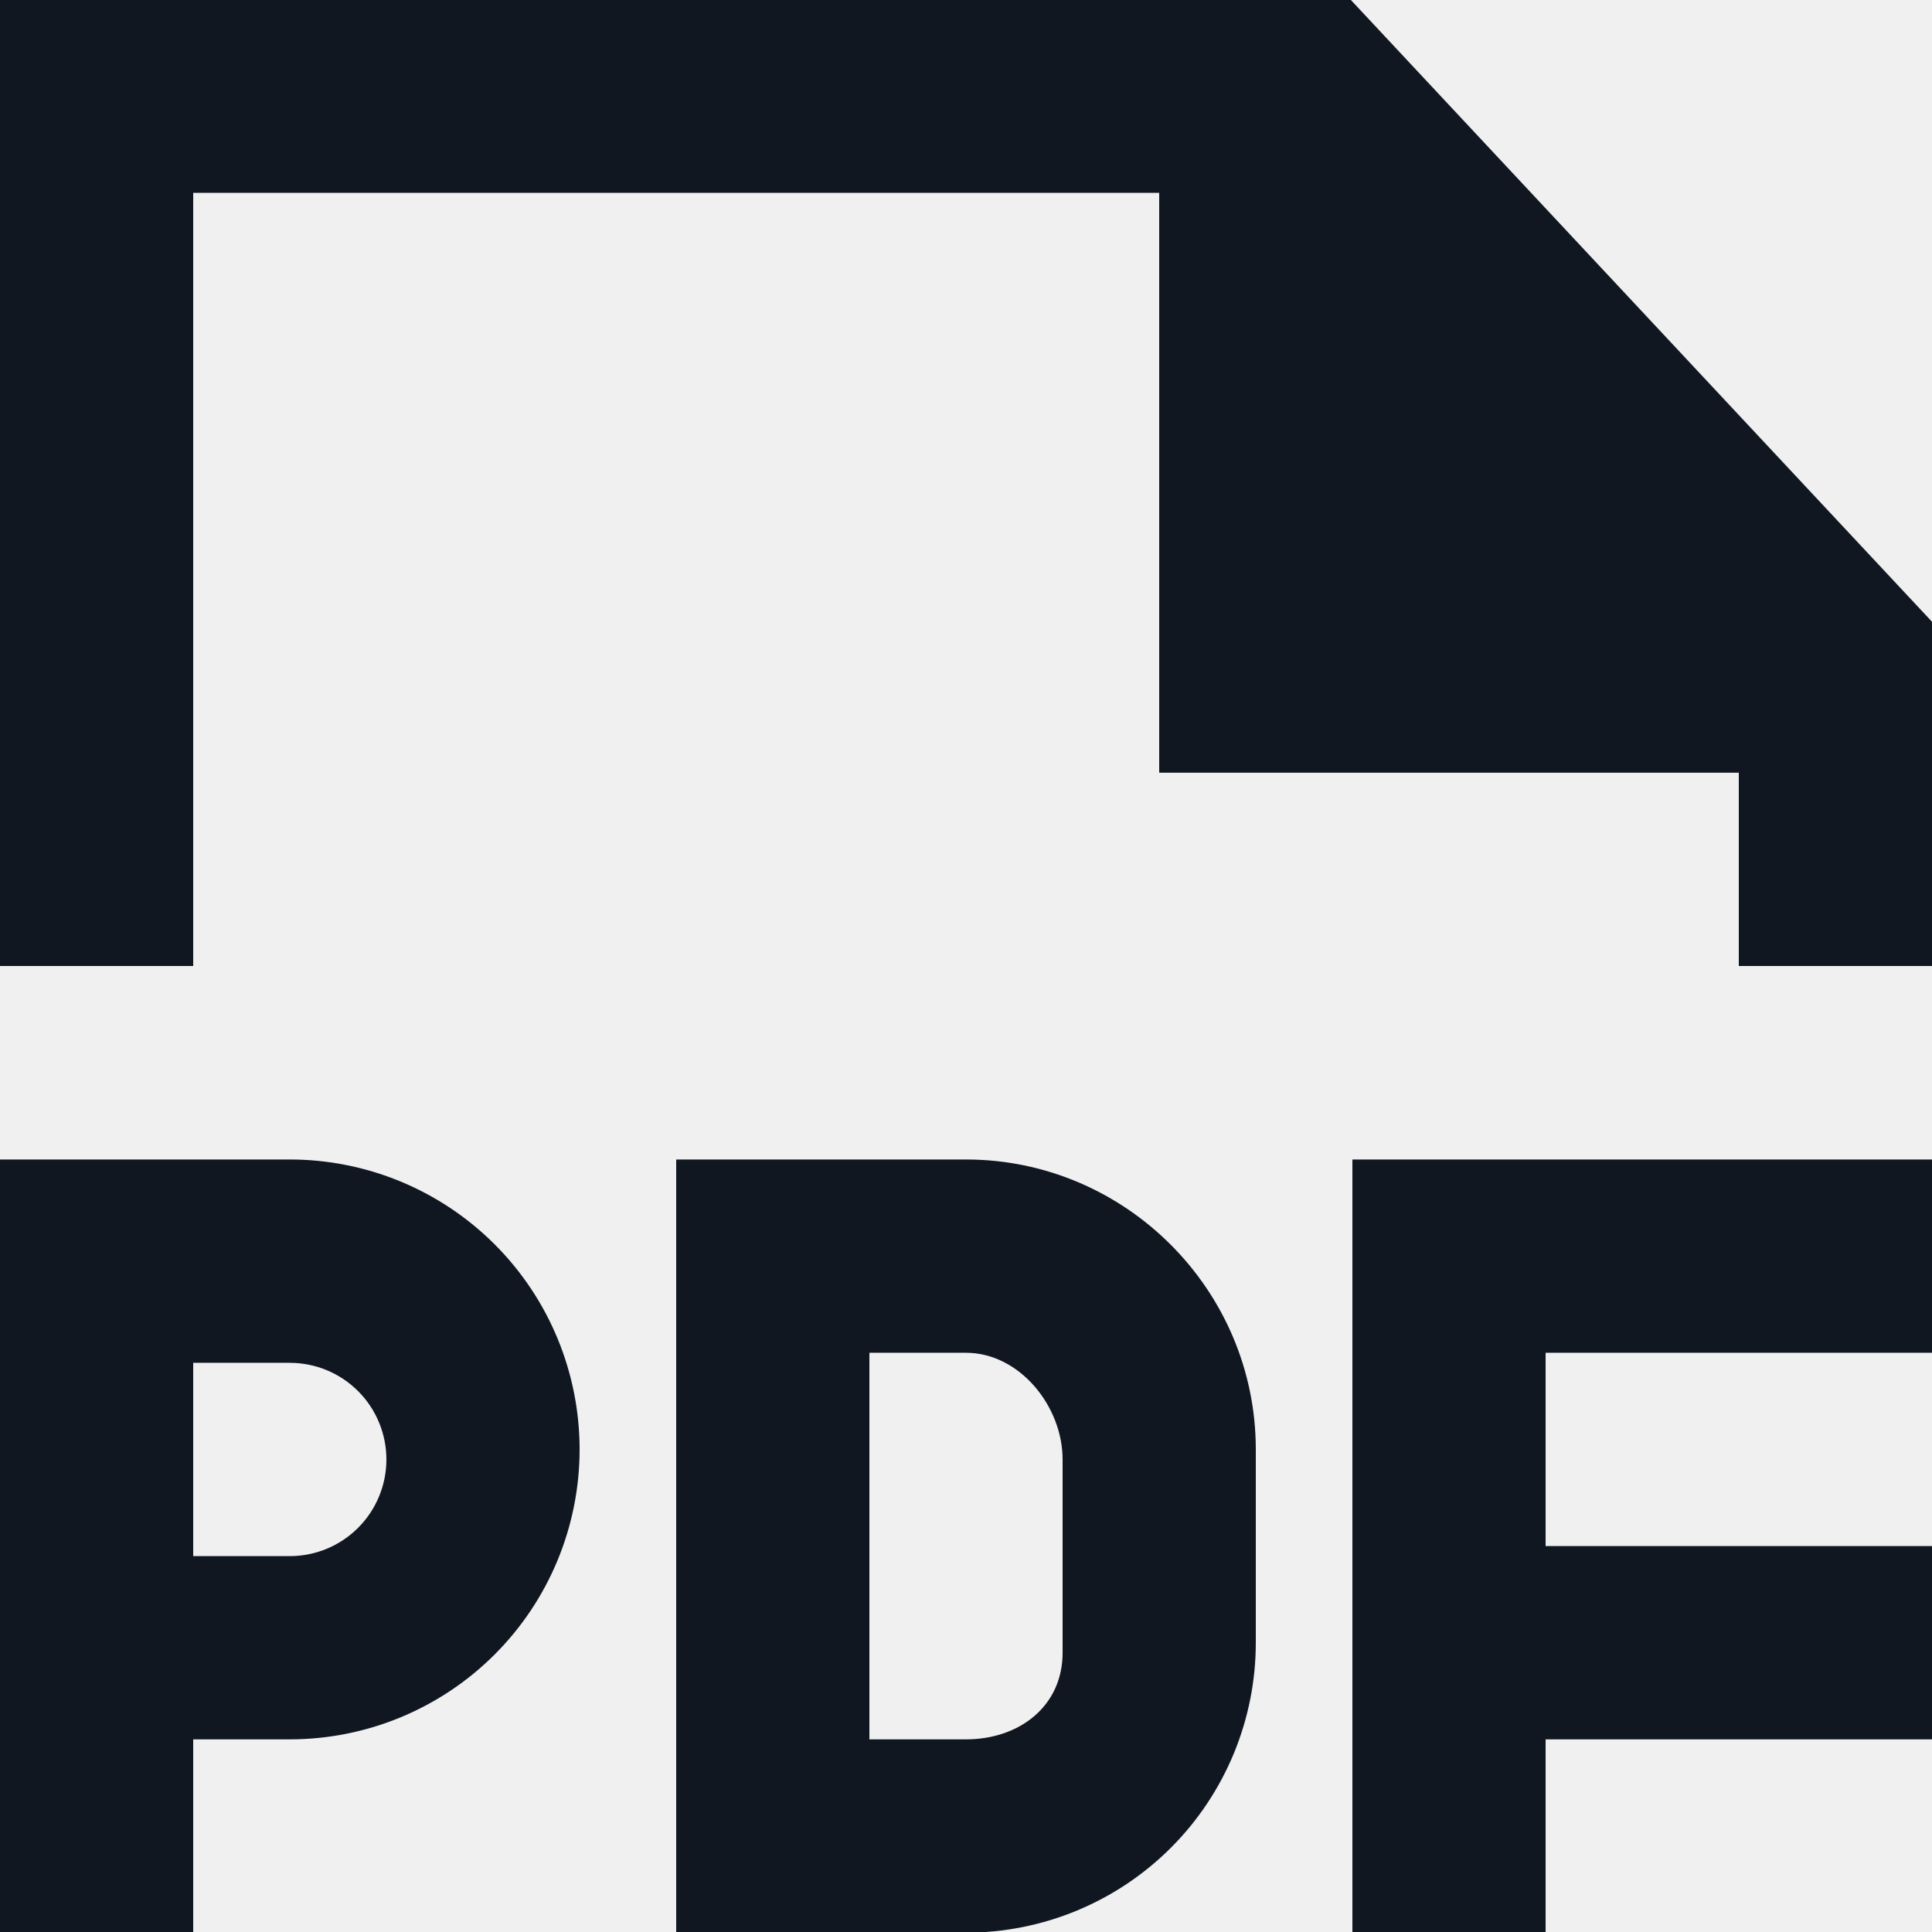
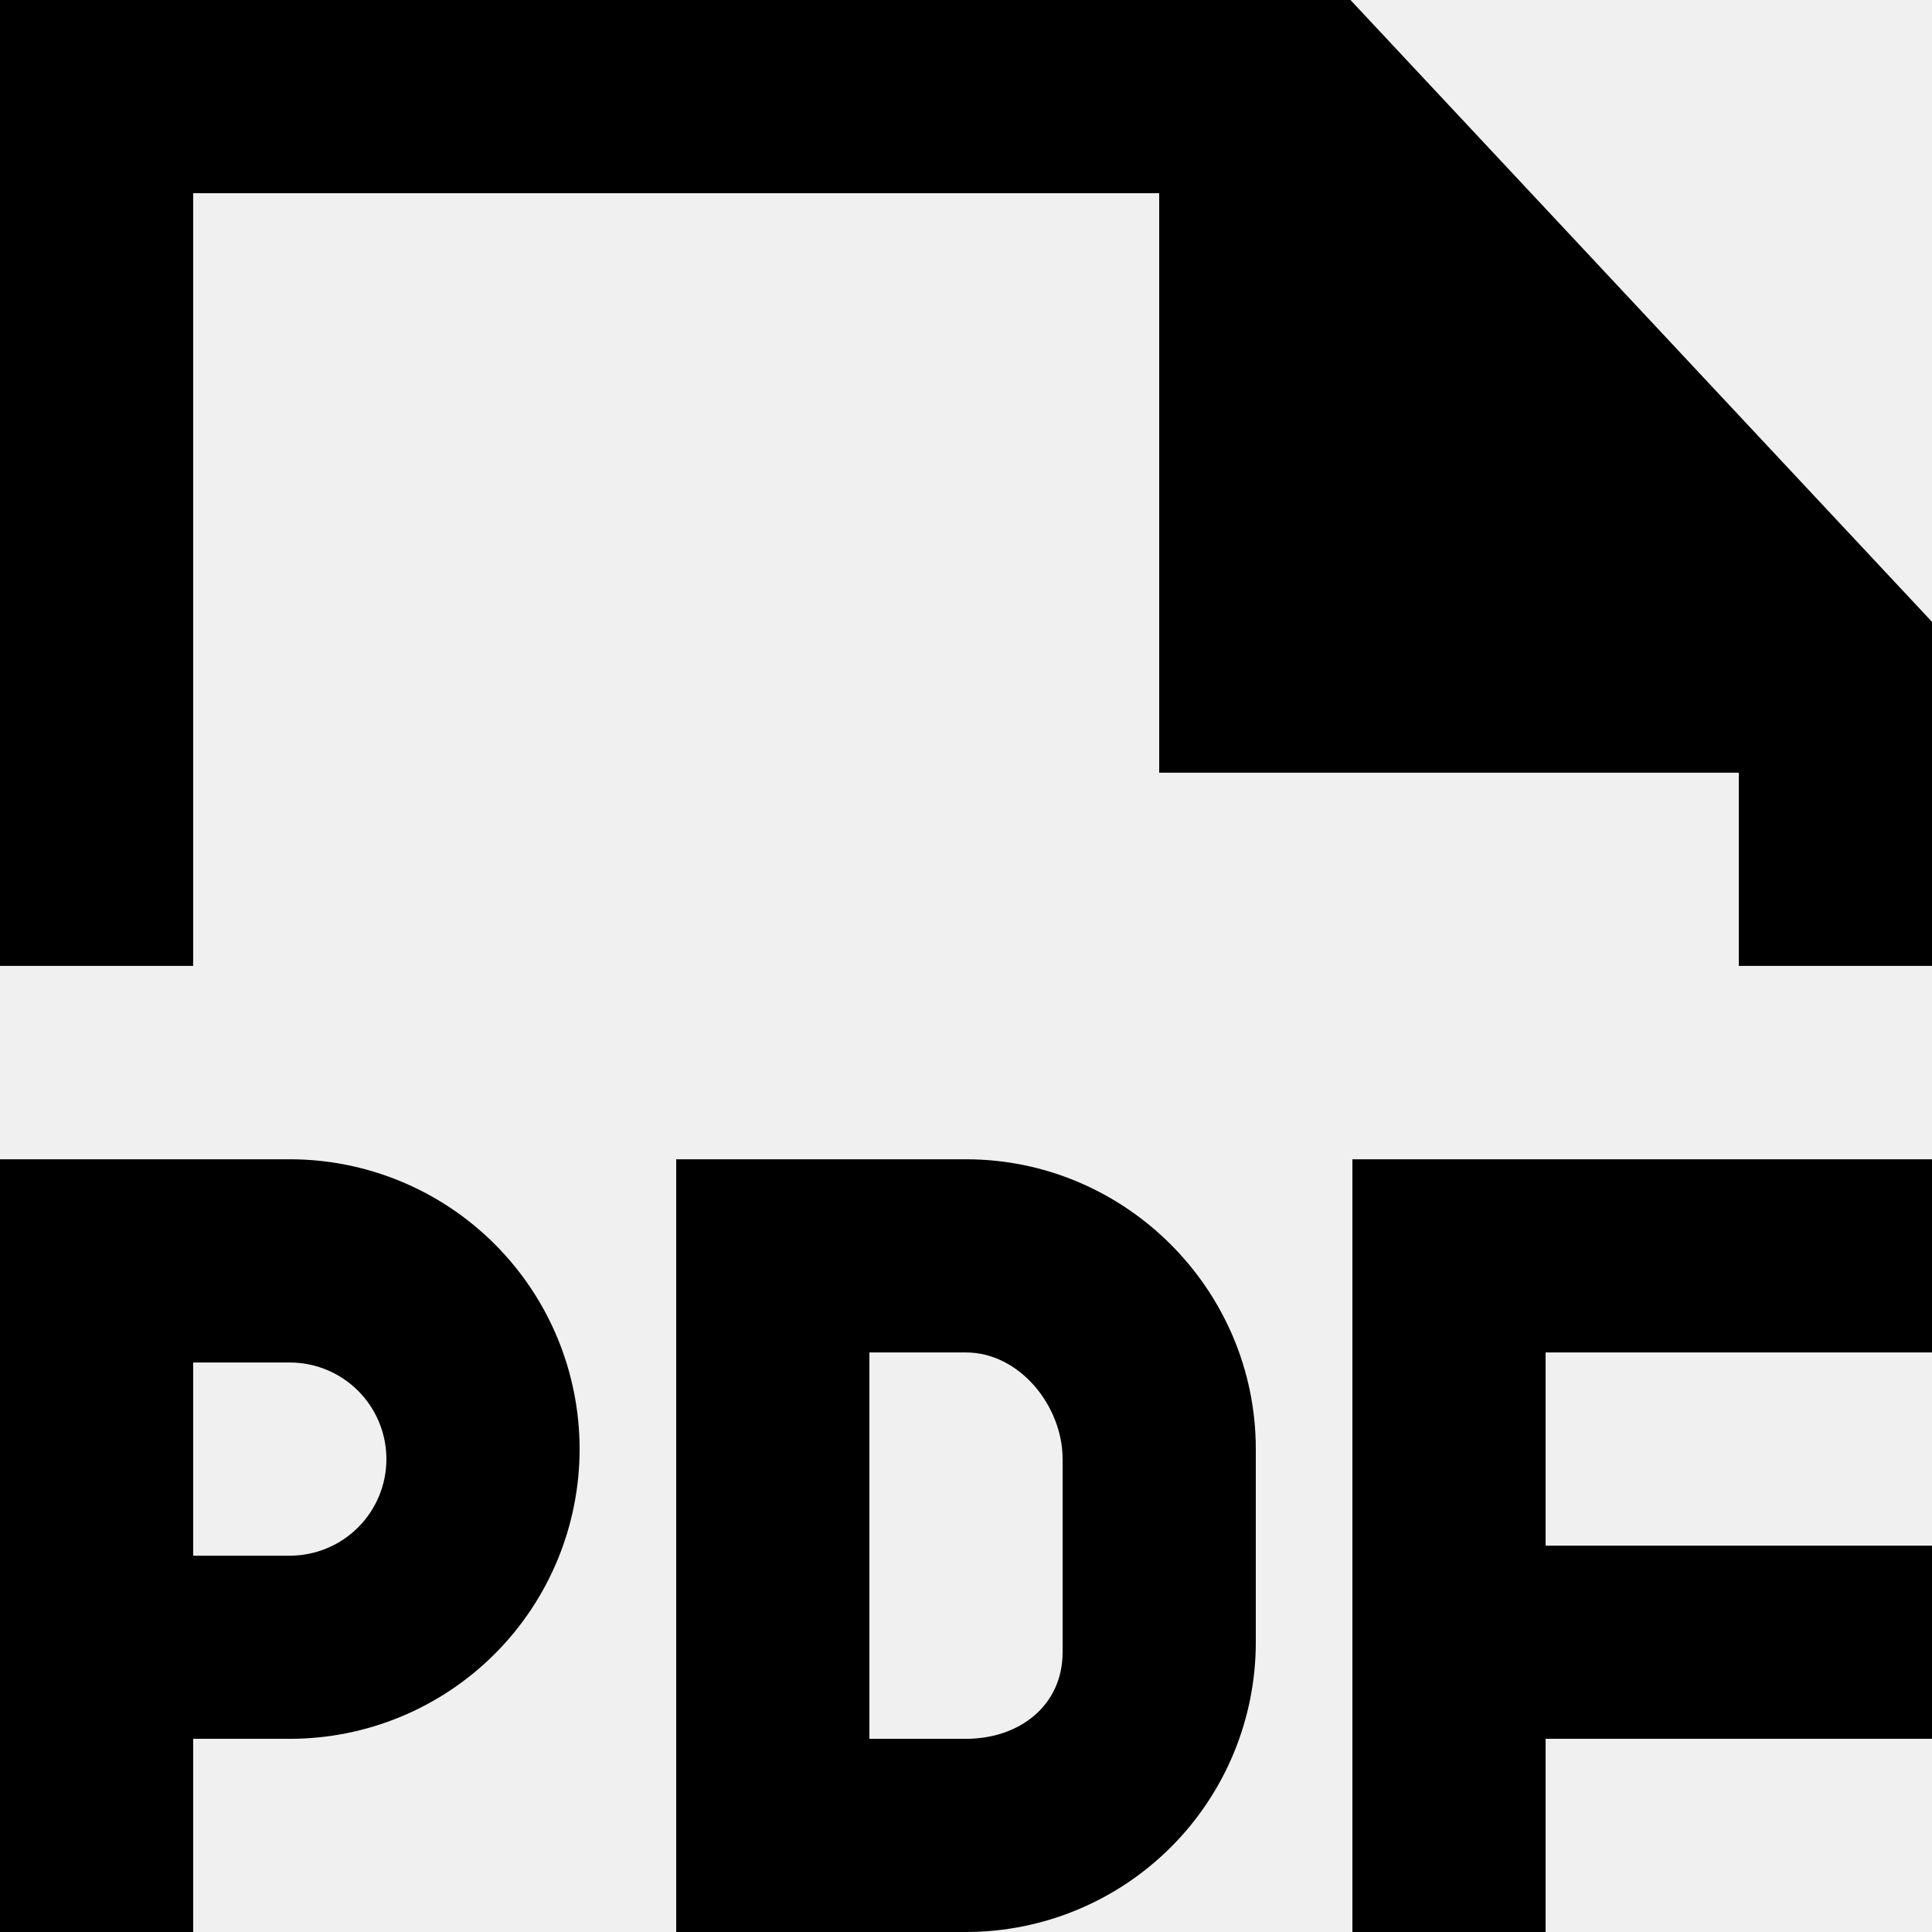
<svg xmlns="http://www.w3.org/2000/svg" width="1000" height="1000" viewBox="0 0 1000 1000" fill="none">
-   <g clip-path="url(#clip0_5345_320792)">
-     <mask id="mask0_5345_320792" style="mask-type:luminance" maskUnits="userSpaceOnUse" x="0" y="-1" width="1000" height="1002">
-       <path d="M1000 -0.234H0V1000.24H1000V-0.234Z" fill="white" />
-     </mask>
-     <g mask="url(#mask0_5345_320792)">
-       <path fill-rule="evenodd" clip-rule="evenodd" d="M699 -0.234H0V500.001H100V99.813H600V399.954H900V500.001H1000V321.817L699 -0.234ZM200 755.421C200 742.156 194.732 729.433 185.355 720.052C175.979 710.671 163.261 705.398 150 705.398H100V805.445H150C163.261 805.445 175.979 800.172 185.355 790.791C194.732 781.41 200 768.686 200 755.421ZM300 750.219C300 769.928 296.12 789.443 288.582 807.646C281.044 825.854 269.995 842.397 256.066 856.333C242.137 870.269 225.601 881.322 207.402 888.866C189.204 896.405 169.698 900.289 150 900.289H100V1000.34H0V600.148H150C189.782 600.148 227.935 615.961 256.066 644.104C284.196 672.247 300 710.418 300 750.219ZM550 755.421C550 727.761 527.6 700.195 500 700.195H450V900.289H500C527.6 900.289 550 883.134 550 855.468V755.421ZM650 750.219V850.266C650 890.067 634.194 928.238 606.065 956.381C577.936 984.523 539.782 1000.34 500 1000.34H350V600.148H500C582.5 600.148 650 667.68 650 750.219ZM1000 600.148V700.195H800V800.242H1000V900.289H800V1000.34H700V600.148H1000Z" fill="#101721" />
-     </g>
-   </g>
-   <defs>
-     <clipPath id="clip0_5345_320792">
-       <rect width="1000" height="1000" fill="white" />
-     </clipPath>
-   </defs>
+   <path fill-rule="evenodd" clip-rule="evenodd" d="M699 0H0V499.95H100V99.99H600V399.96H900V499.95H1000V321.868L699 0ZM200 755.224C200 741.965 194.732 729.249 185.355 719.873C175.979 710.497 163.261 705.229 150 705.229H100V805.219H150C163.261 805.219 175.979 799.952 185.355 790.576C194.732 781.2 200 768.484 200 755.224ZM300 750.025C300 769.721 296.12 789.225 288.582 807.422C281.044 825.619 269.995 842.153 256.066 856.08C242.137 870.008 225.601 881.056 207.403 888.593C189.204 896.13 169.698 900.01 150 900.01H100V1000H0V600.04H150C189.782 600.04 227.936 615.842 256.066 643.97C284.196 672.097 300 710.246 300 750.025ZM550 755.224C550 727.577 527.6 700.03 500 700.03H450V900.01H500C527.6 900.01 550 882.862 550 855.214V755.224ZM650 750.025V850.015C650 889.794 634.196 927.943 606.066 956.07C577.936 984.198 539.782 1000 500 1000H350V600.04H500C582.5 600.04 650 667.533 650 750.025ZM1000 600.04V700.03H800V800.02H1000V900.01H800V1000H700V600.04H1000Z" fill="black" />
</svg>
